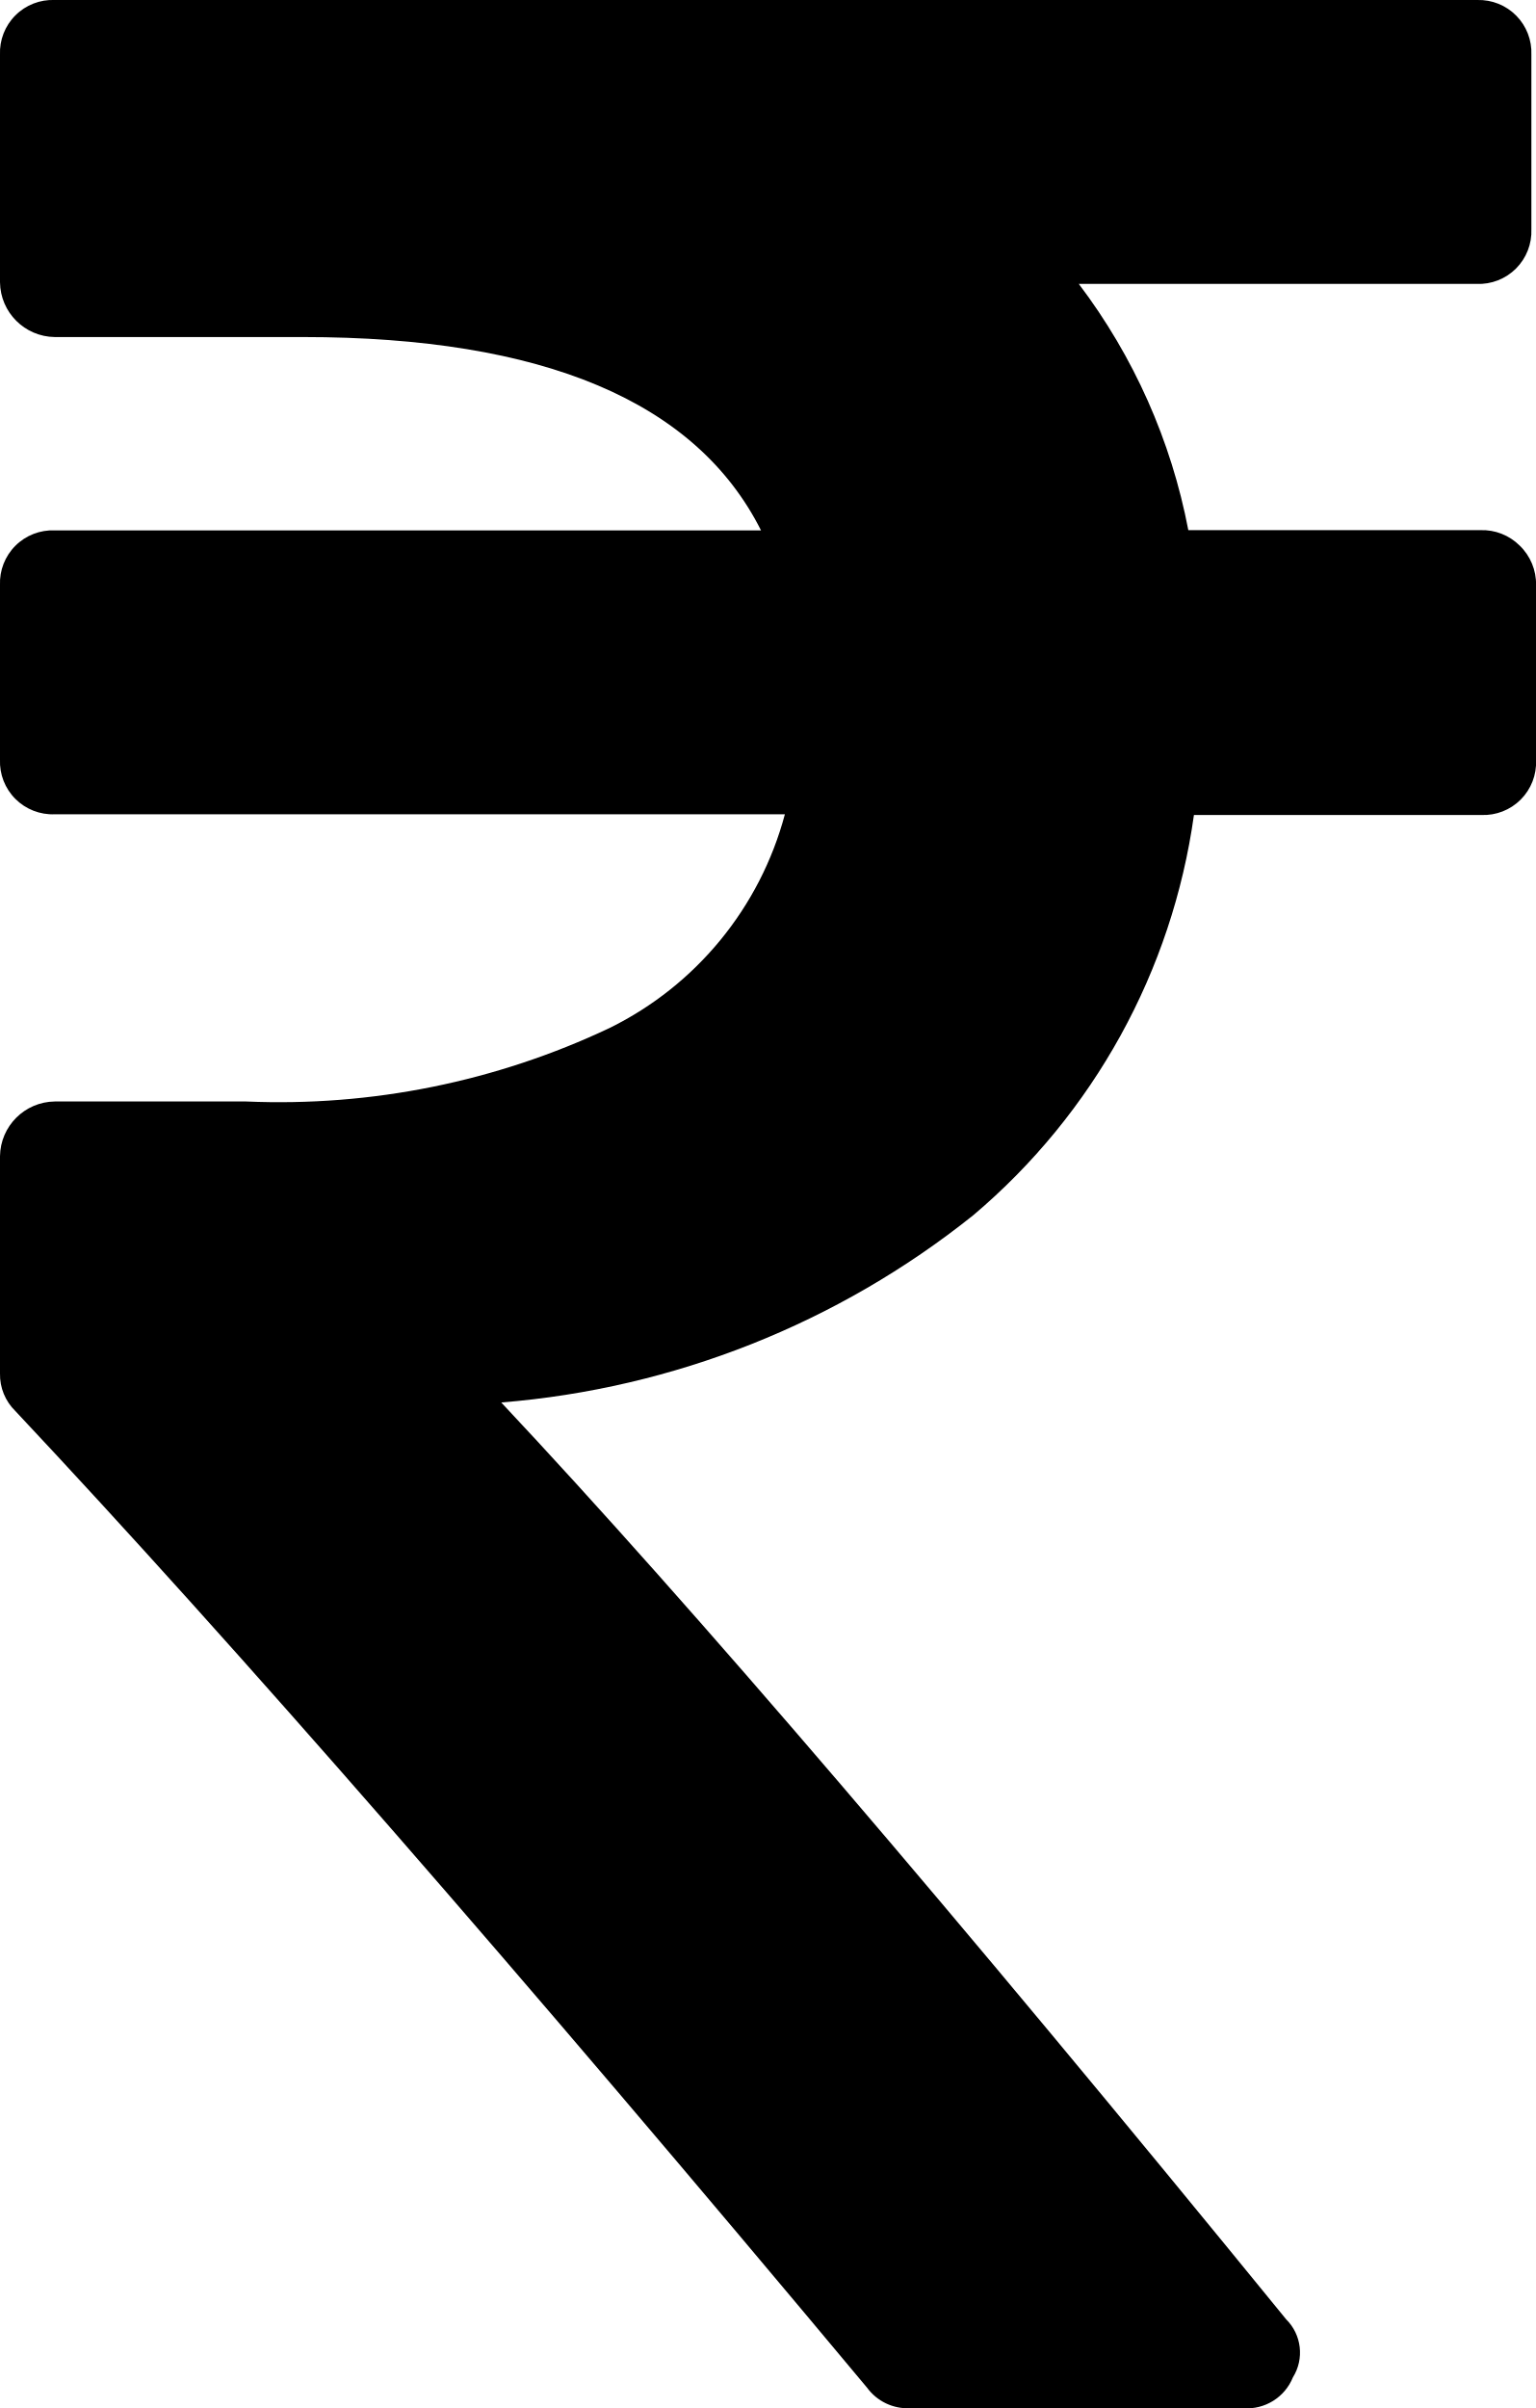
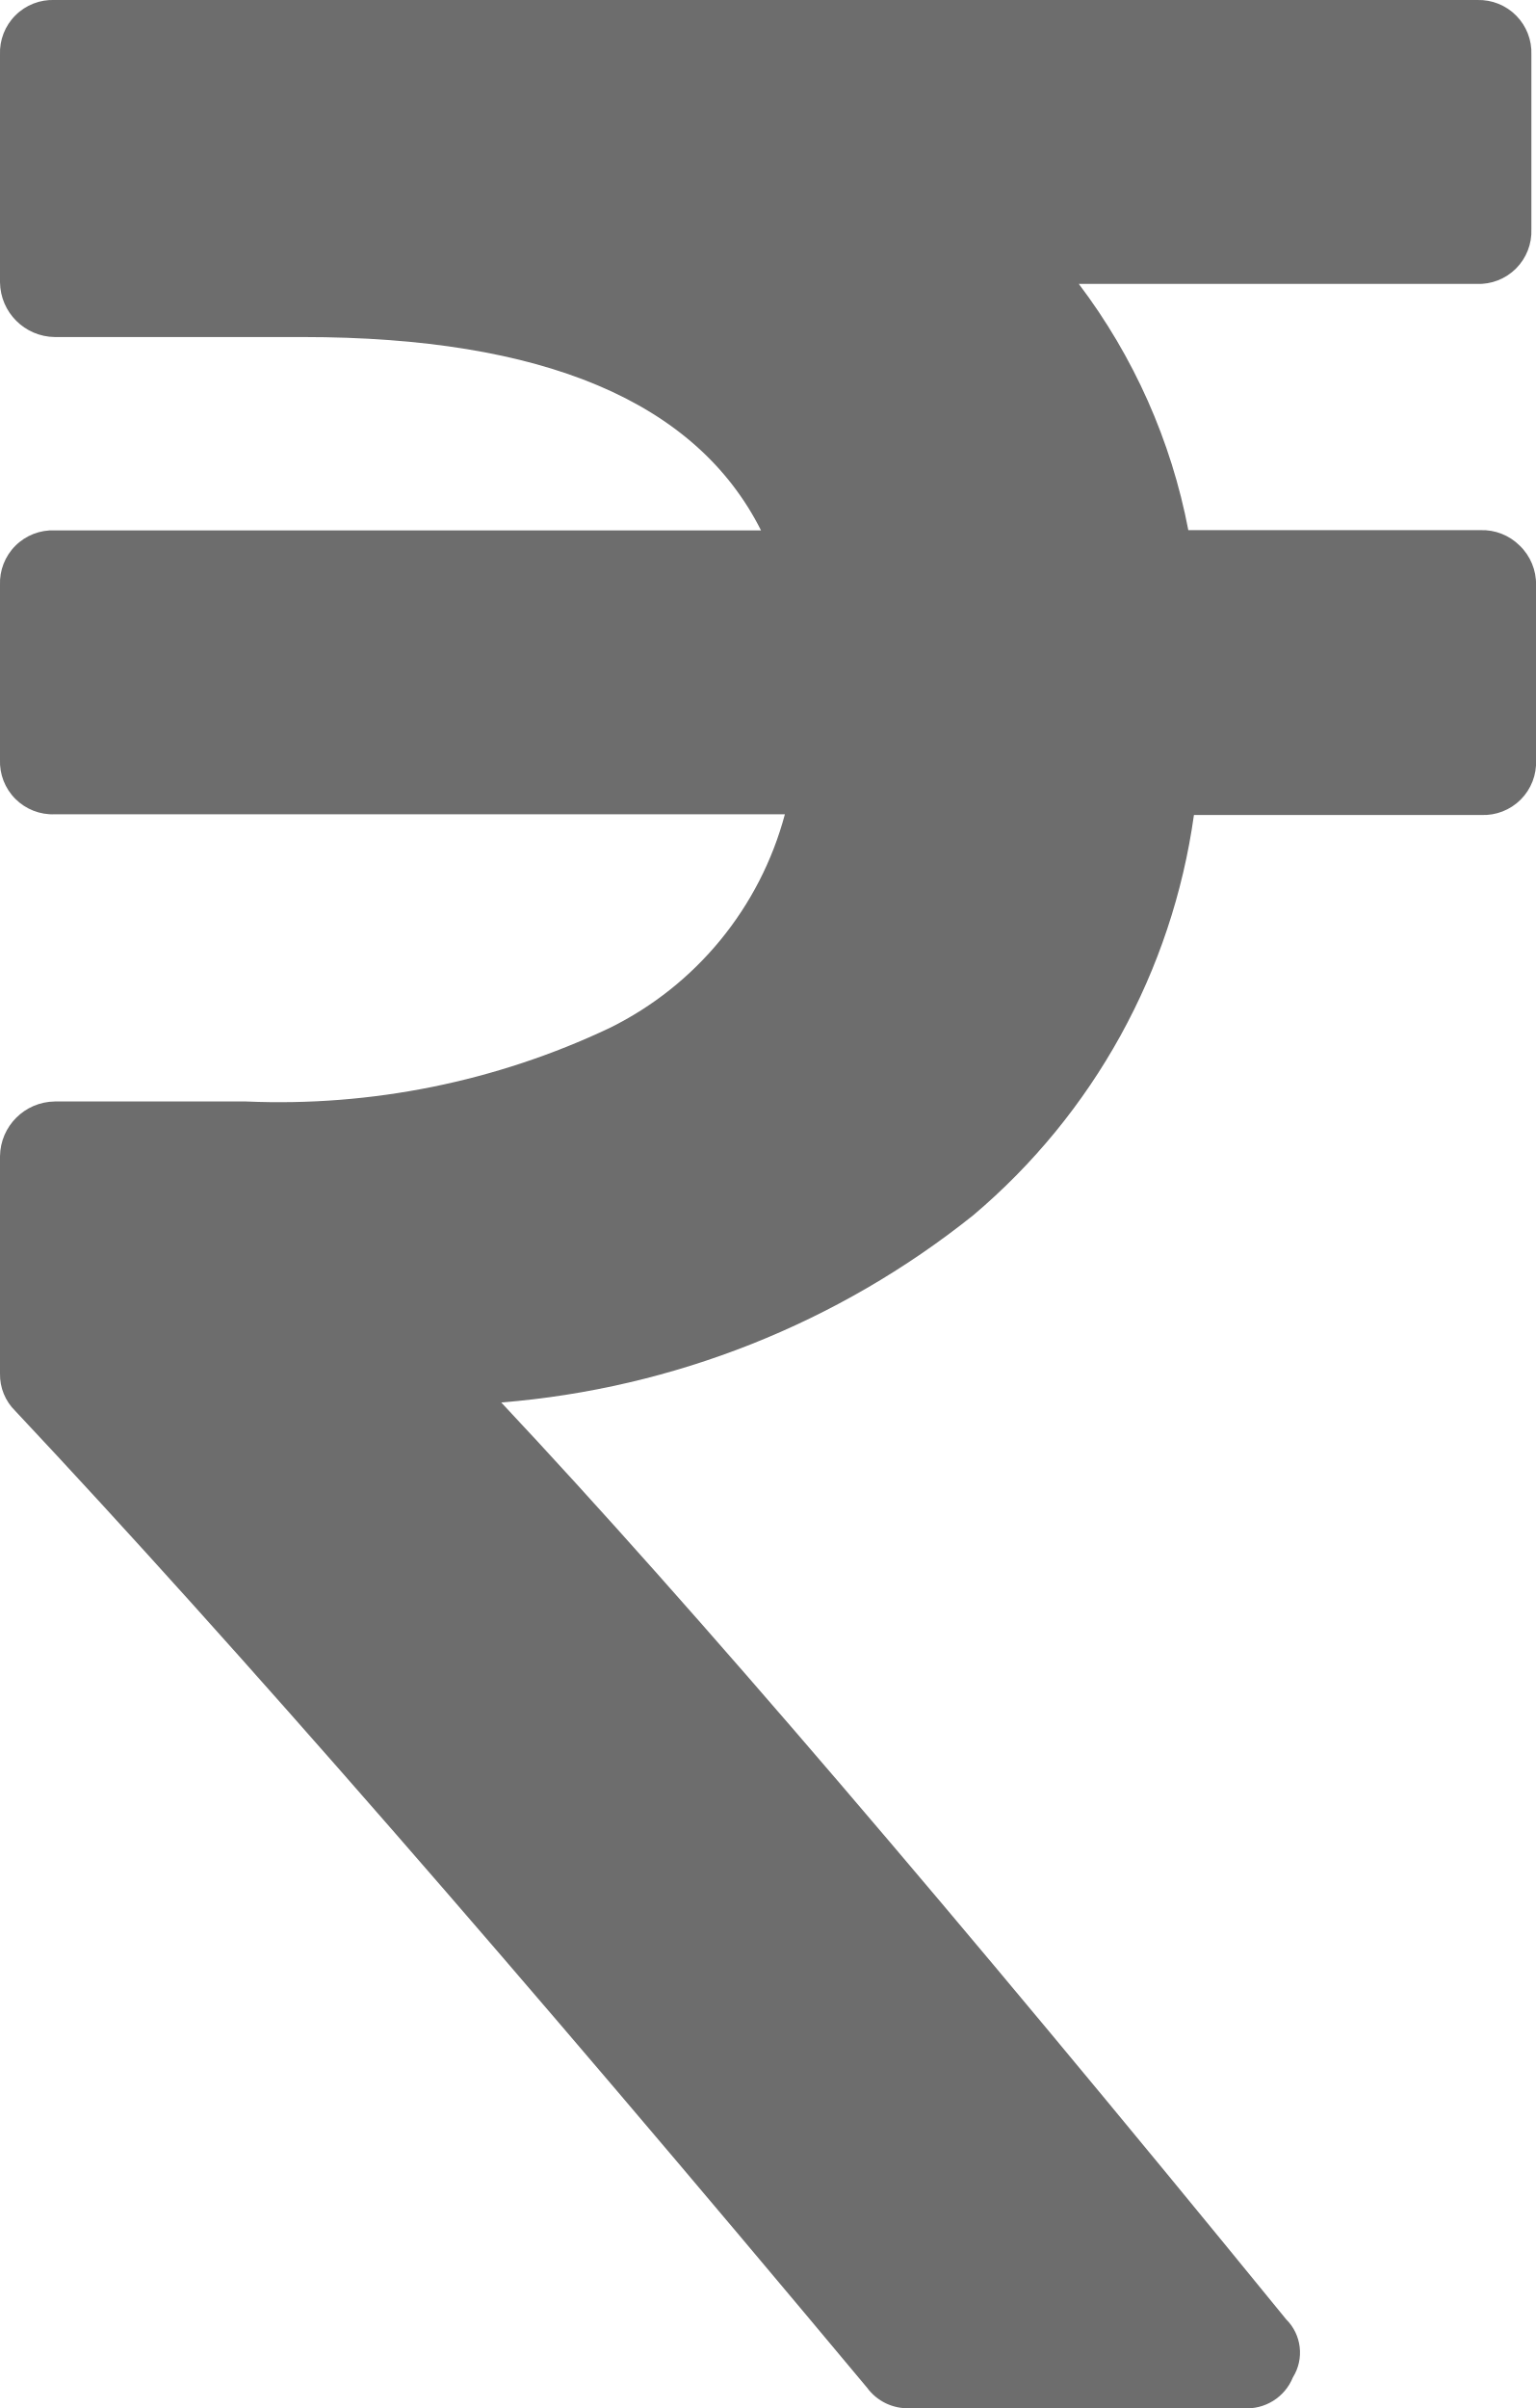
<svg xmlns="http://www.w3.org/2000/svg" width="6.562" height="10.288" viewBox="0 0 6.562 10.288">
  <g transform="translate(-72.806)">
-     <path d="M79.3,2.331a.227.227,0,0,0-.168-.066H77.884a2.529,2.529,0,0,0-.468-1.052h1.7a.225.225,0,0,0,.234-.234V.234A.225.225,0,0,0,79.119,0H73.04a.225.225,0,0,0-.234.234v.972a.237.237,0,0,0,.234.234H74.1q1.542,0,1.958.826H73.04a.225.225,0,0,0-.234.234v.745a.225.225,0,0,0,.234.234h3.12a1.428,1.428,0,0,1-.749.913,3.3,3.3,0,0,1-1.553.314H73.04a.237.237,0,0,0-.234.234v.928a.218.218,0,0,0,.066.161q1.4,1.491,3.639,4.172a.215.215,0,0,0,.183.088h1.425a.212.212,0,0,0,.212-.132.2.2,0,0,0-.029-.248q-2.133-2.616-3.354-3.917a3.706,3.706,0,0,0,2.017-.8,2.732,2.732,0,0,0,.943-1.71h1.228a.225.225,0,0,0,.234-.234V2.5A.228.228,0,0,0,79.3,2.331Z" />
+     <path fill="#6D6D6D" d="M79.3,2.331a.227.227,0,0,0-.168-.066H77.884a2.529,2.529,0,0,0-.468-1.052h1.7a.225.225,0,0,0,.234-.234V.234A.225.225,0,0,0,79.119,0H73.04a.225.225,0,0,0-.234.234v.972a.237.237,0,0,0,.234.234H74.1q1.542,0,1.958.826H73.04a.225.225,0,0,0-.234.234v.745a.225.225,0,0,0,.234.234h3.12a1.428,1.428,0,0,1-.749.913,3.3,3.3,0,0,1-1.553.314H73.04a.237.237,0,0,0-.234.234v.928a.218.218,0,0,0,.066.161q1.4,1.491,3.639,4.172a.215.215,0,0,0,.183.088h1.425a.212.212,0,0,0,.212-.132.2.2,0,0,0-.029-.248q-2.133-2.616-3.354-3.917a3.706,3.706,0,0,0,2.017-.8,2.732,2.732,0,0,0,.943-1.71h1.228a.225.225,0,0,0,.234-.234V2.5A.228.228,0,0,0,79.3,2.331Z" />
  </g>
</svg>
